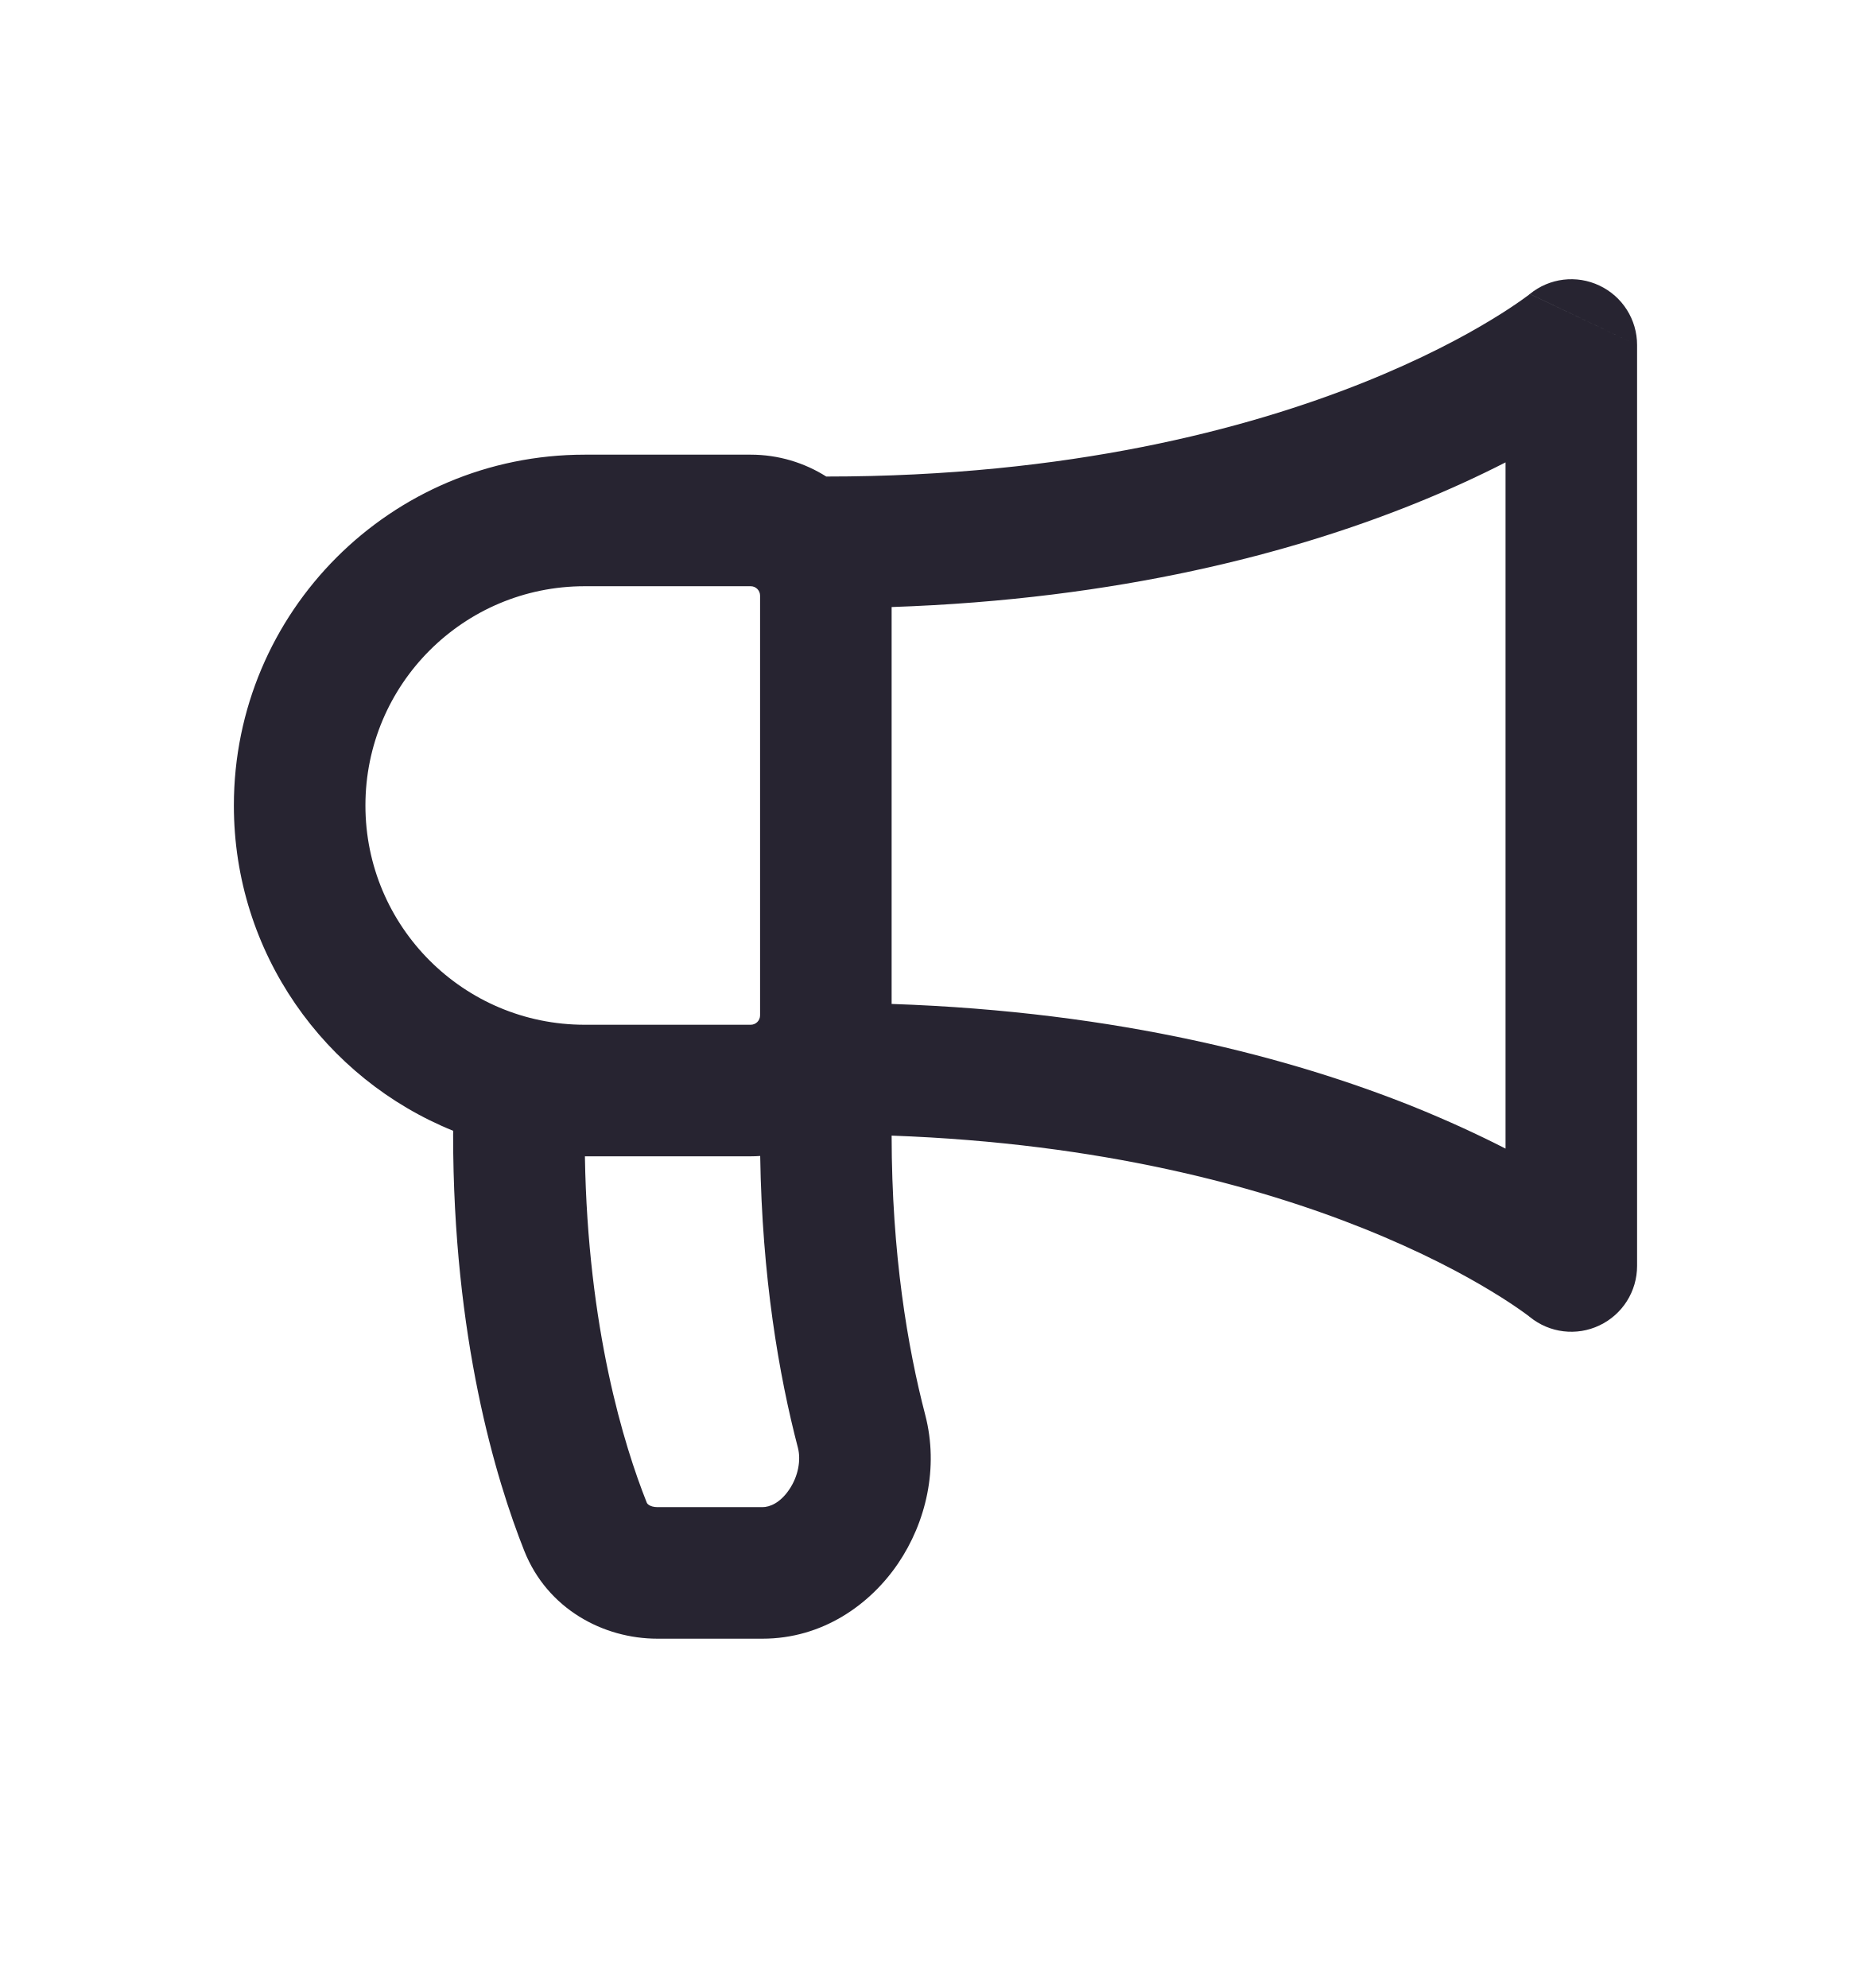
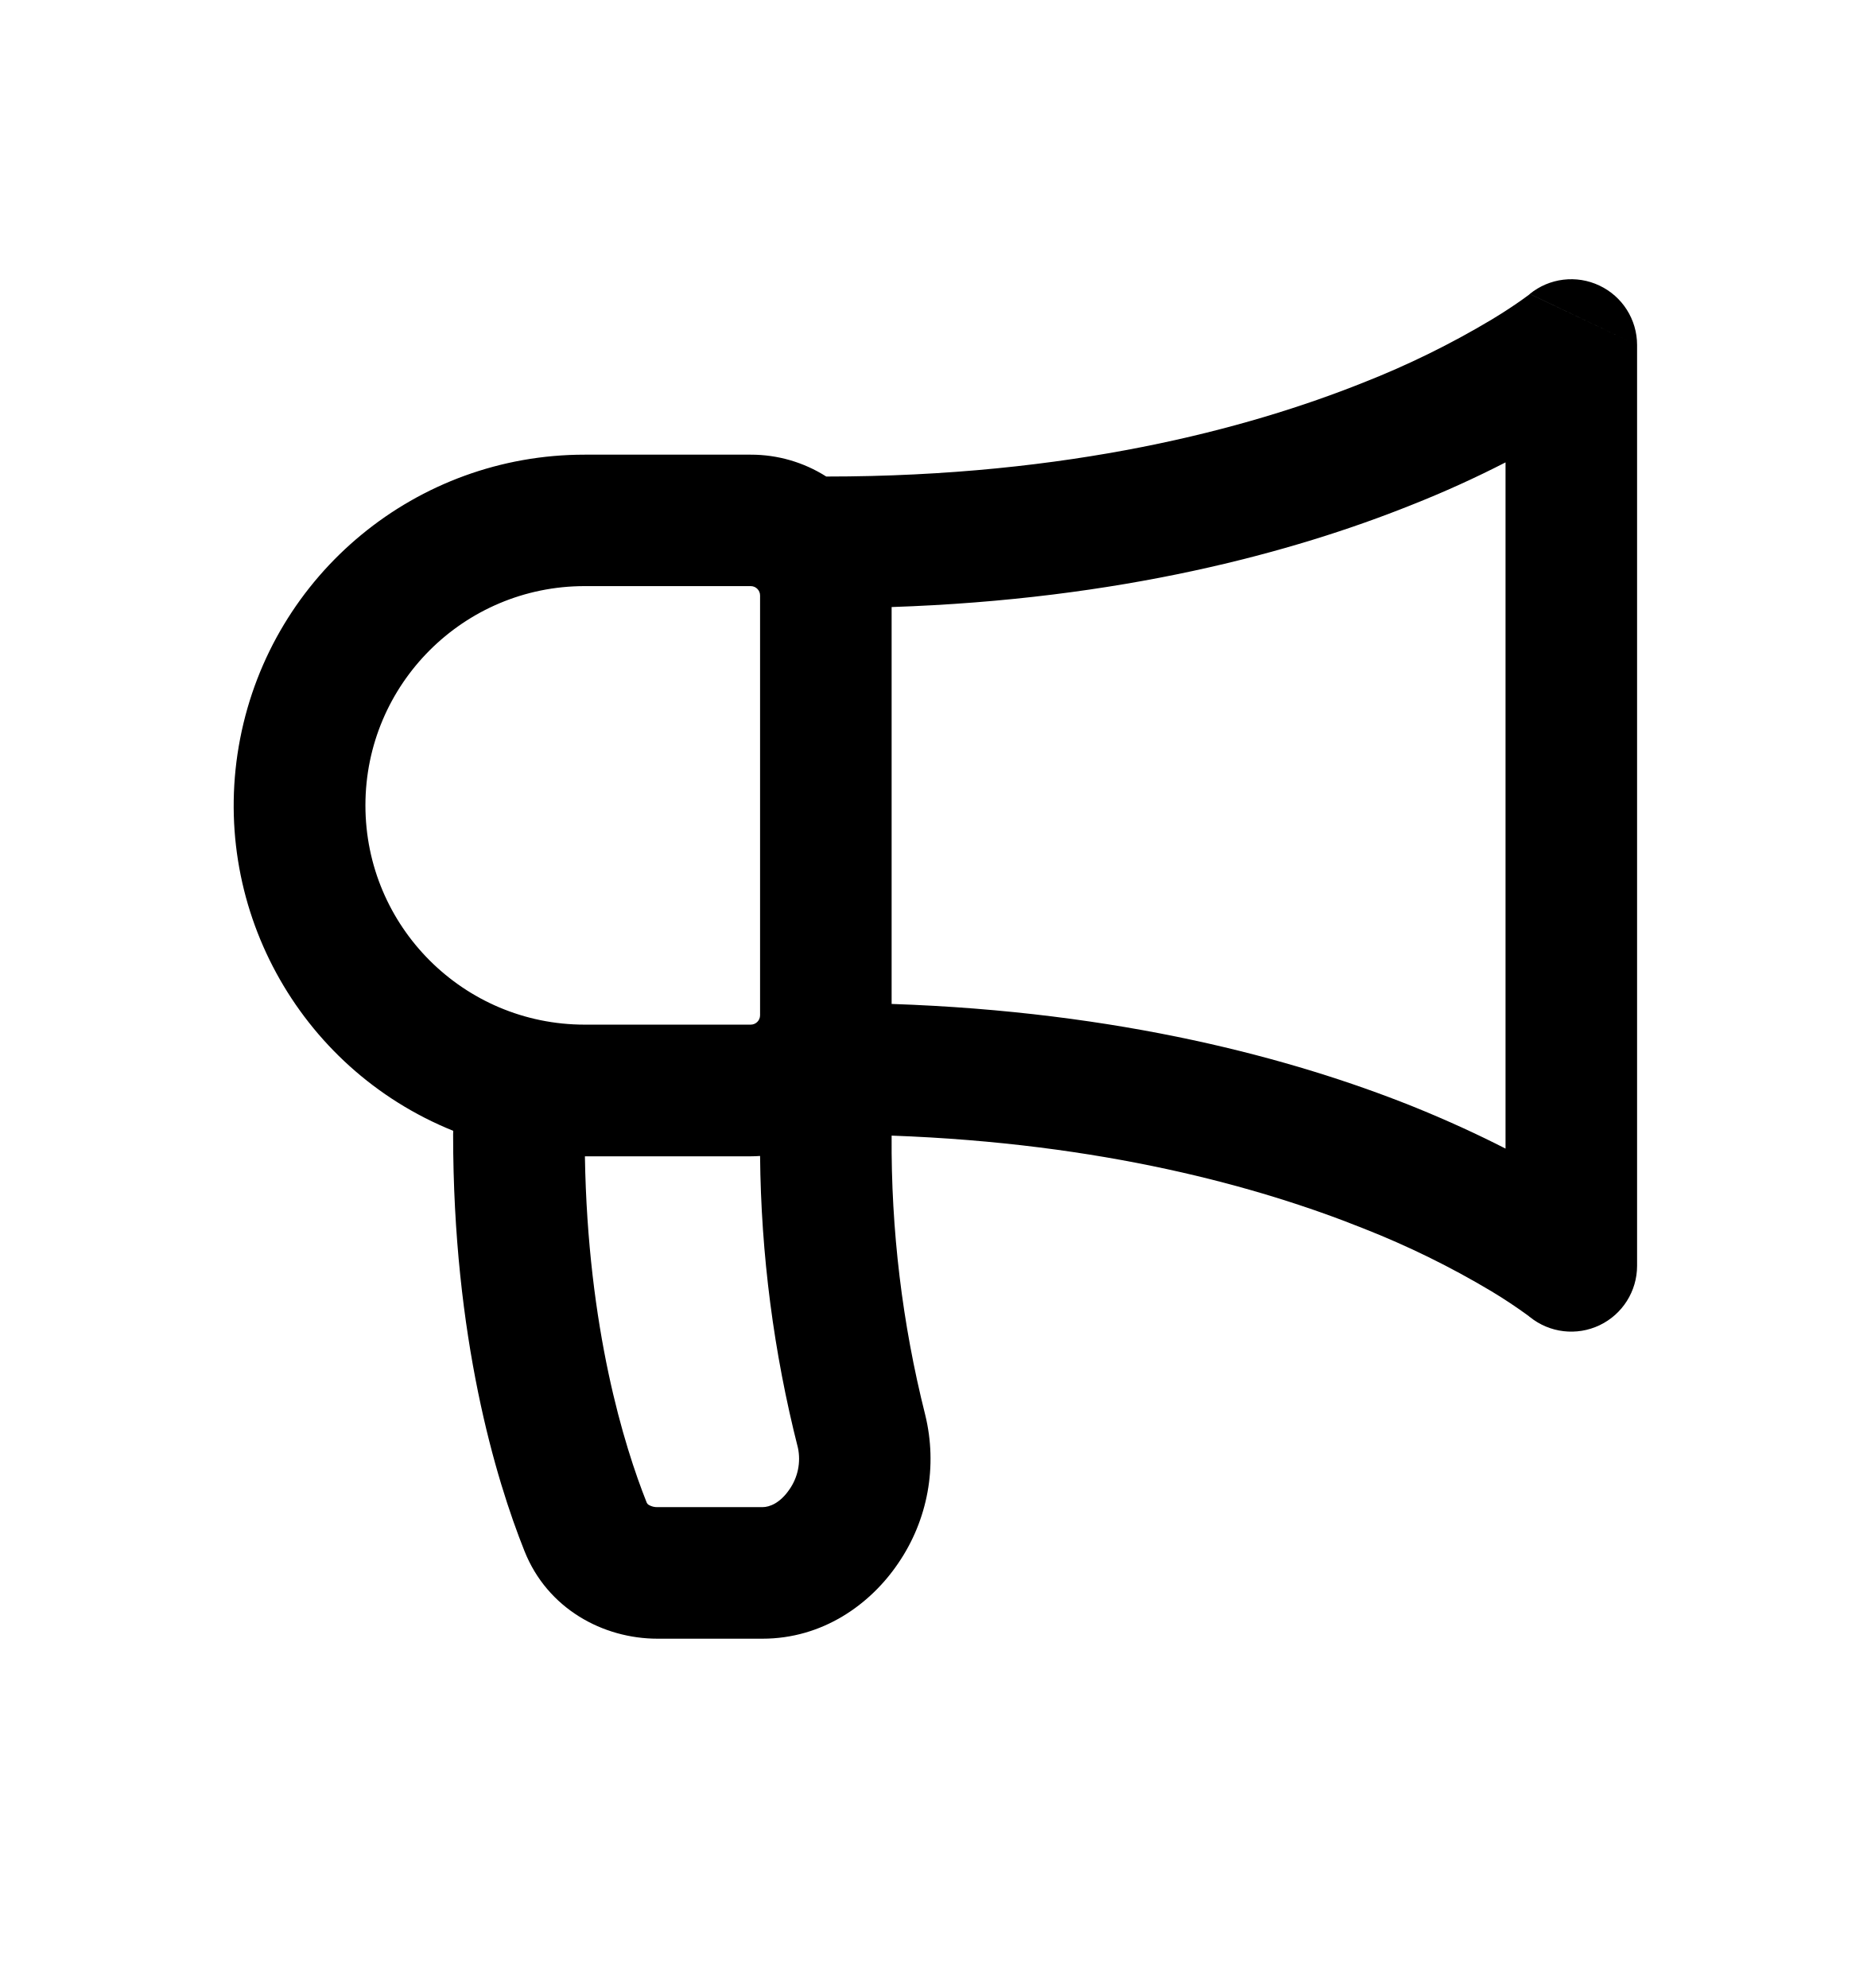
- <svg xmlns="http://www.w3.org/2000/svg" width="16" height="17" viewBox="0 0 16 17" fill="none">
-   <path fill-rule="evenodd" clip-rule="evenodd" d="M13.678 2.442C13.875 2.535 14 2.733 14 2.95L13.083 2.514V2.514L13.083 2.513C13.084 2.513 13.083 2.514 13.082 2.514L13.072 2.523C13.06 2.531 13.041 2.545 13.014 2.565C12.96 2.603 12.874 2.662 12.756 2.733C12.52 2.877 12.155 3.073 11.658 3.272C10.667 3.668 9.145 4.075 7.066 4.075C6.879 3.957 6.657 3.888 6.42 3.888H5C3.343 3.888 2 5.231 2 6.888C2 8.147 2.776 9.225 3.876 9.67C3.875 9.68 3.875 9.69 3.875 9.7C3.875 11.44 4.24 12.649 4.484 13.263C4.681 13.757 5.157 14.013 5.623 14.013H6.52C7.034 14.013 7.441 13.722 7.68 13.37C7.917 13.021 8.031 12.553 7.912 12.098C7.762 11.523 7.626 10.722 7.625 9.711C9.42 9.776 10.758 10.144 11.658 10.504C12.155 10.703 12.52 10.899 12.756 11.043C12.874 11.114 12.96 11.173 13.014 11.211C13.041 11.23 13.06 11.245 13.072 11.253L13.082 11.262L13.083 11.262C13.251 11.399 13.483 11.427 13.678 11.334C13.875 11.241 14 11.043 14 10.825V2.95L13.082 2.514L13.083 2.514C13.251 2.377 13.482 2.349 13.678 2.442ZM5.002 9.888C5.026 11.364 5.339 12.367 5.53 12.847C5.533 12.855 5.538 12.862 5.55 12.87C5.564 12.879 5.588 12.888 5.623 12.888H6.52C6.582 12.888 6.671 12.853 6.749 12.738C6.828 12.622 6.85 12.484 6.824 12.382C6.66 11.755 6.517 10.918 6.501 9.885C6.474 9.887 6.447 9.888 6.42 9.888H5.002ZM7.625 8.585C9.576 8.651 11.055 9.051 12.076 9.459C12.384 9.583 12.65 9.707 12.875 9.822V3.954C12.65 4.069 12.384 4.193 12.076 4.316C11.055 4.725 9.576 5.125 7.625 5.191V8.585ZM13.082 2.514L13.082 2.514L13.082 2.514V2.514ZM3.125 6.888C3.125 5.852 3.964 5.013 5 5.013H6.42C6.464 5.013 6.5 5.049 6.5 5.093V8.683C6.5 8.727 6.464 8.763 6.42 8.763H5C3.964 8.763 3.125 7.923 3.125 6.888Z" fill="#272431" />
+ <svg xmlns="http://www.w3.org/2000/svg" width="16" height="17" viewBox="0 0 16 17">
+   <path fill-rule="evenodd" d="M13.678 2.442A.562.562 0 0114 2.95l-.917-.436-.011.009-.058.042c-.054.038-.14.097-.258.168a7.42 7.42 0 01-1.098.539c-.991.396-2.513.803-4.592.803a1.2 1.2 0 00-.646-.187H5A3 3 0 003.876 9.67l-.001.03c0 1.74.365 2.949.61 3.563.196.494.672.75 1.138.75h.897c.514 0 .921-.291 1.16-.643a1.58 1.58 0 00.232-1.272 9.507 9.507 0 01-.287-2.387c1.795.065 3.133.433 4.033.793a7.42 7.42 0 011.098.539 4.267 4.267 0 01.316.21l.01.009h.001a.563.563 0 00.917-.437V2.95l-.918-.436a.562.562 0 01.596-.072zM5.002 9.888c.024 1.476.337 2.48.528 2.96a.045.045 0 00.02.022.139.139 0 00.073.018h.897c.062 0 .151-.035.23-.15a.456.456 0 00.074-.356A10.527 10.527 0 016.5 9.885a1.23 1.23 0 01-.081.003H5.002zm2.623-1.303c1.951.066 3.43.466 4.451.874.308.124.574.248.799.363V3.954a9.03 9.03 0 01-.799.362c-1.021.41-2.5.81-4.451.875v3.394zm5.457-6.07zM3.125 6.887c0-1.036.84-1.875 1.875-1.875h1.42a.08.08 0 01.08.08v3.59a.08.08 0 01-.08.08H5a1.875 1.875 0 01-1.875-1.875z" />
</svg>
